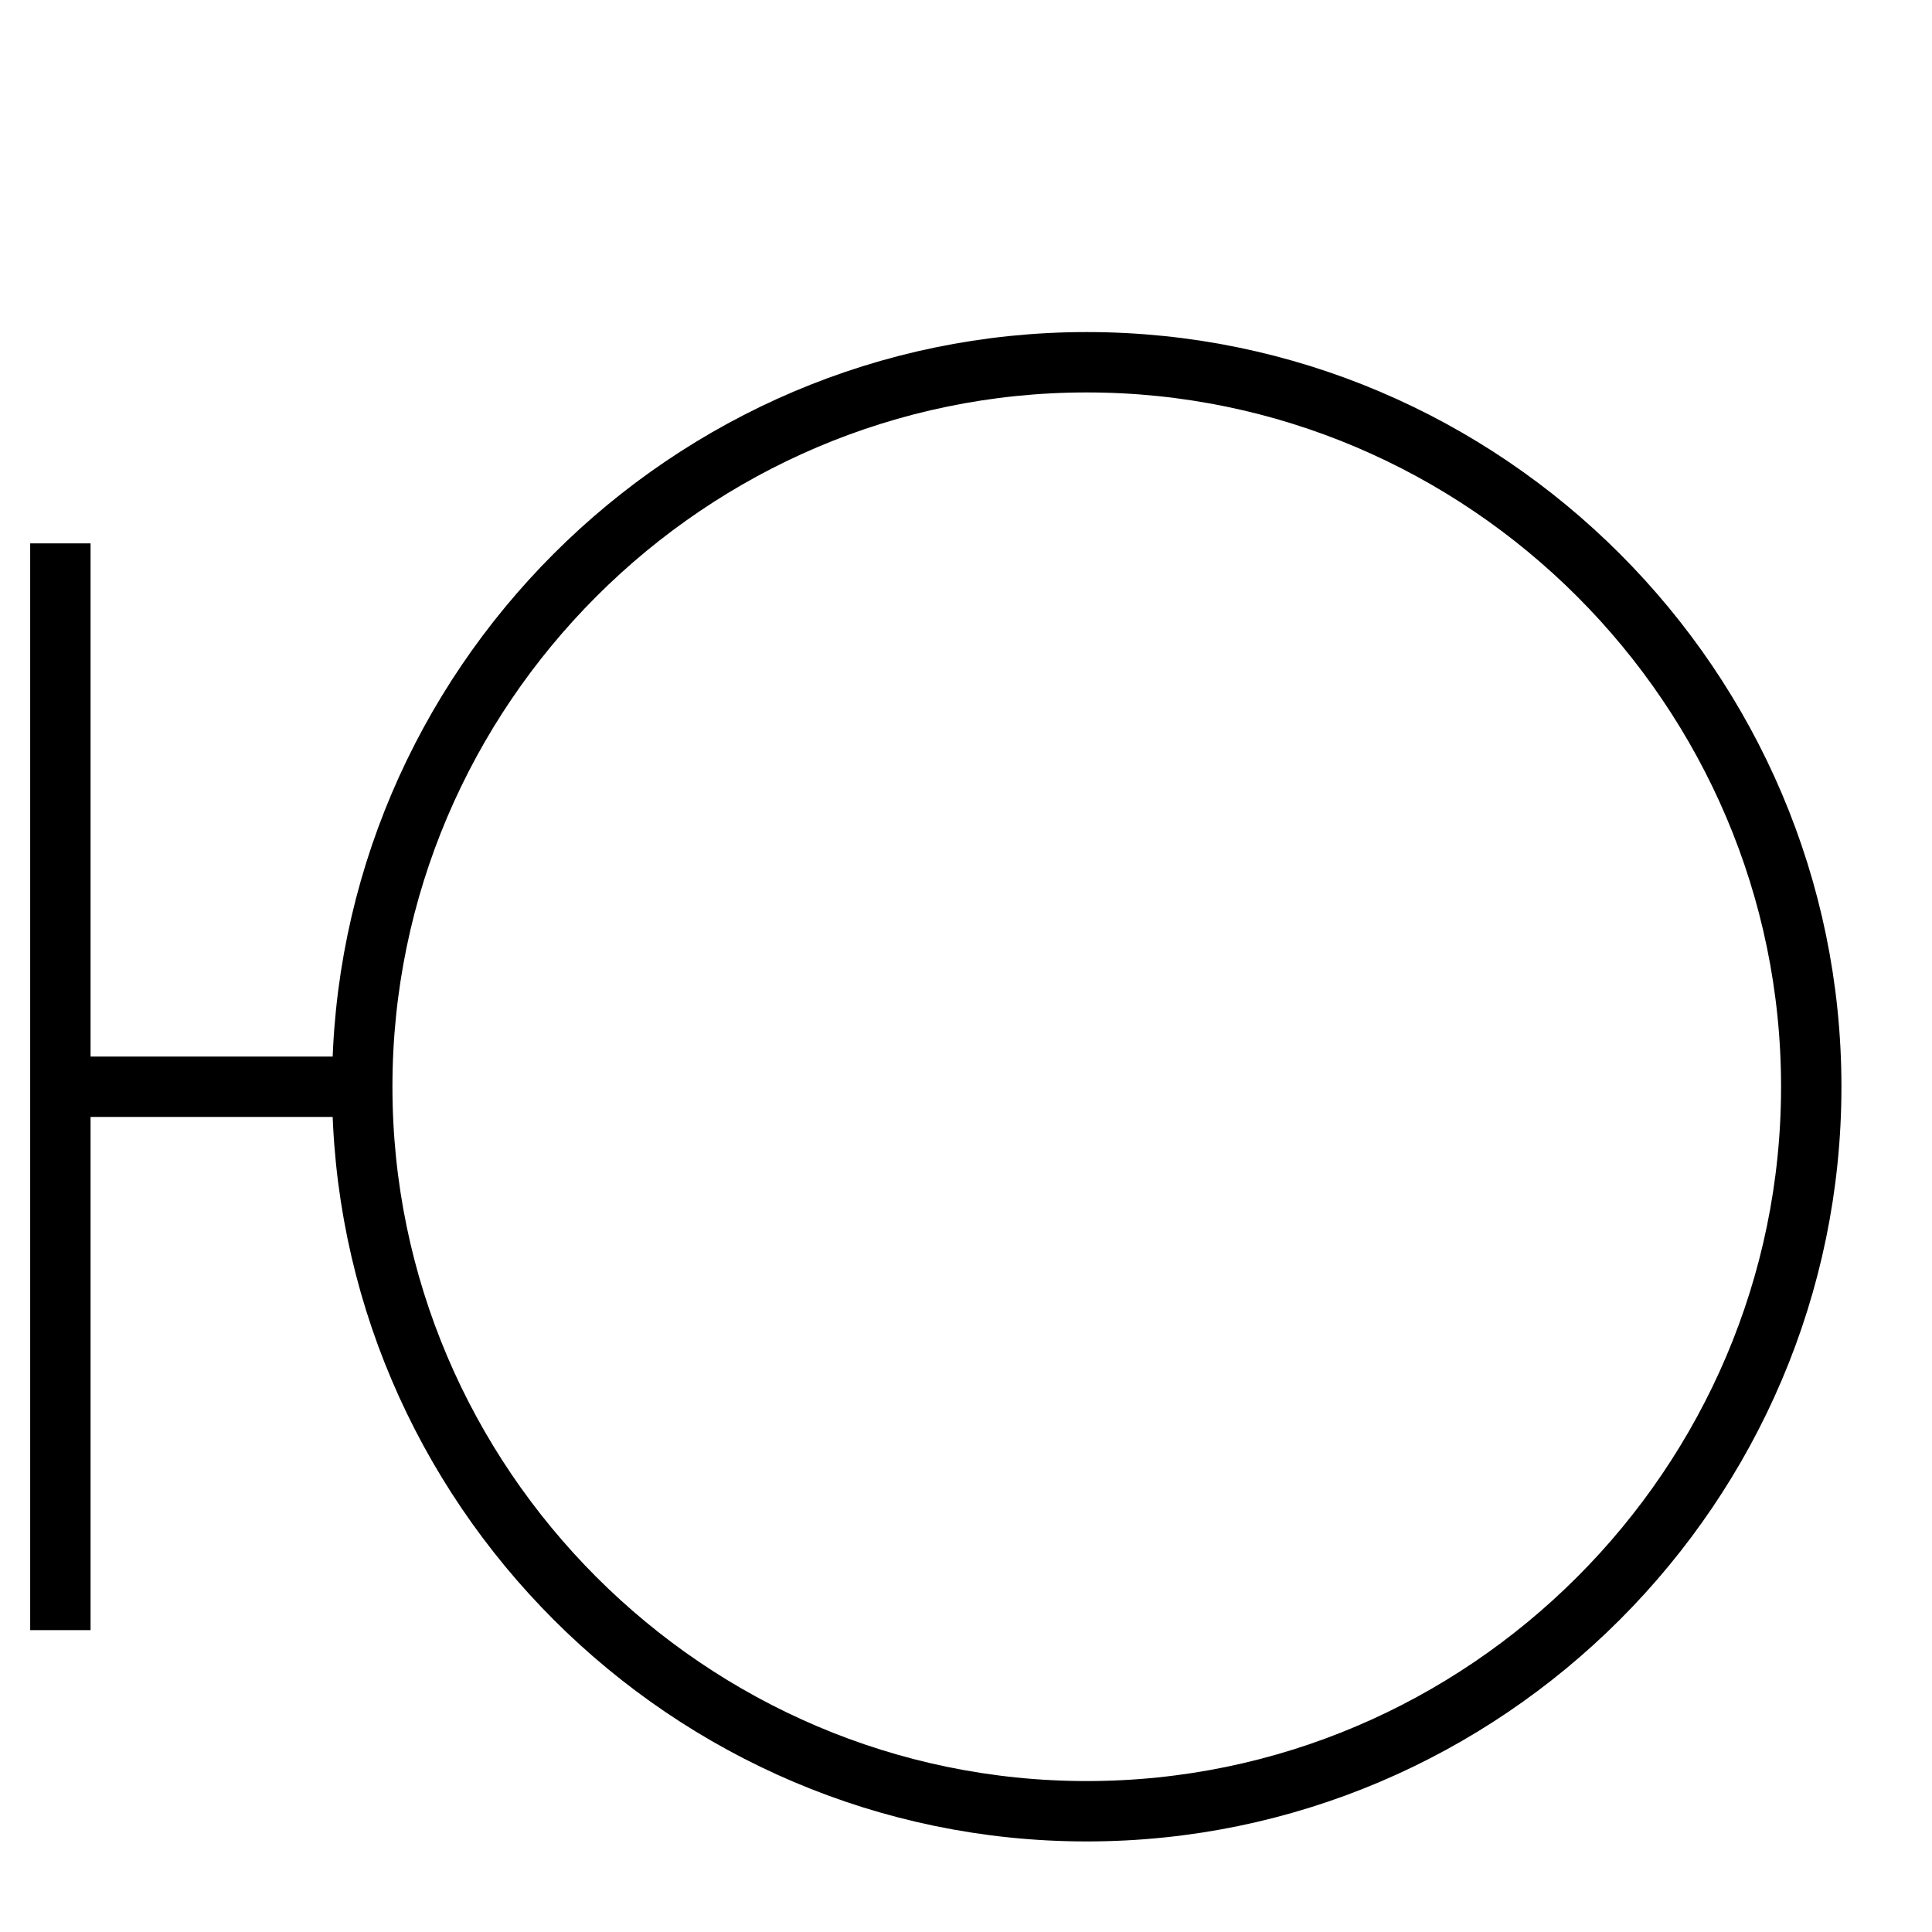
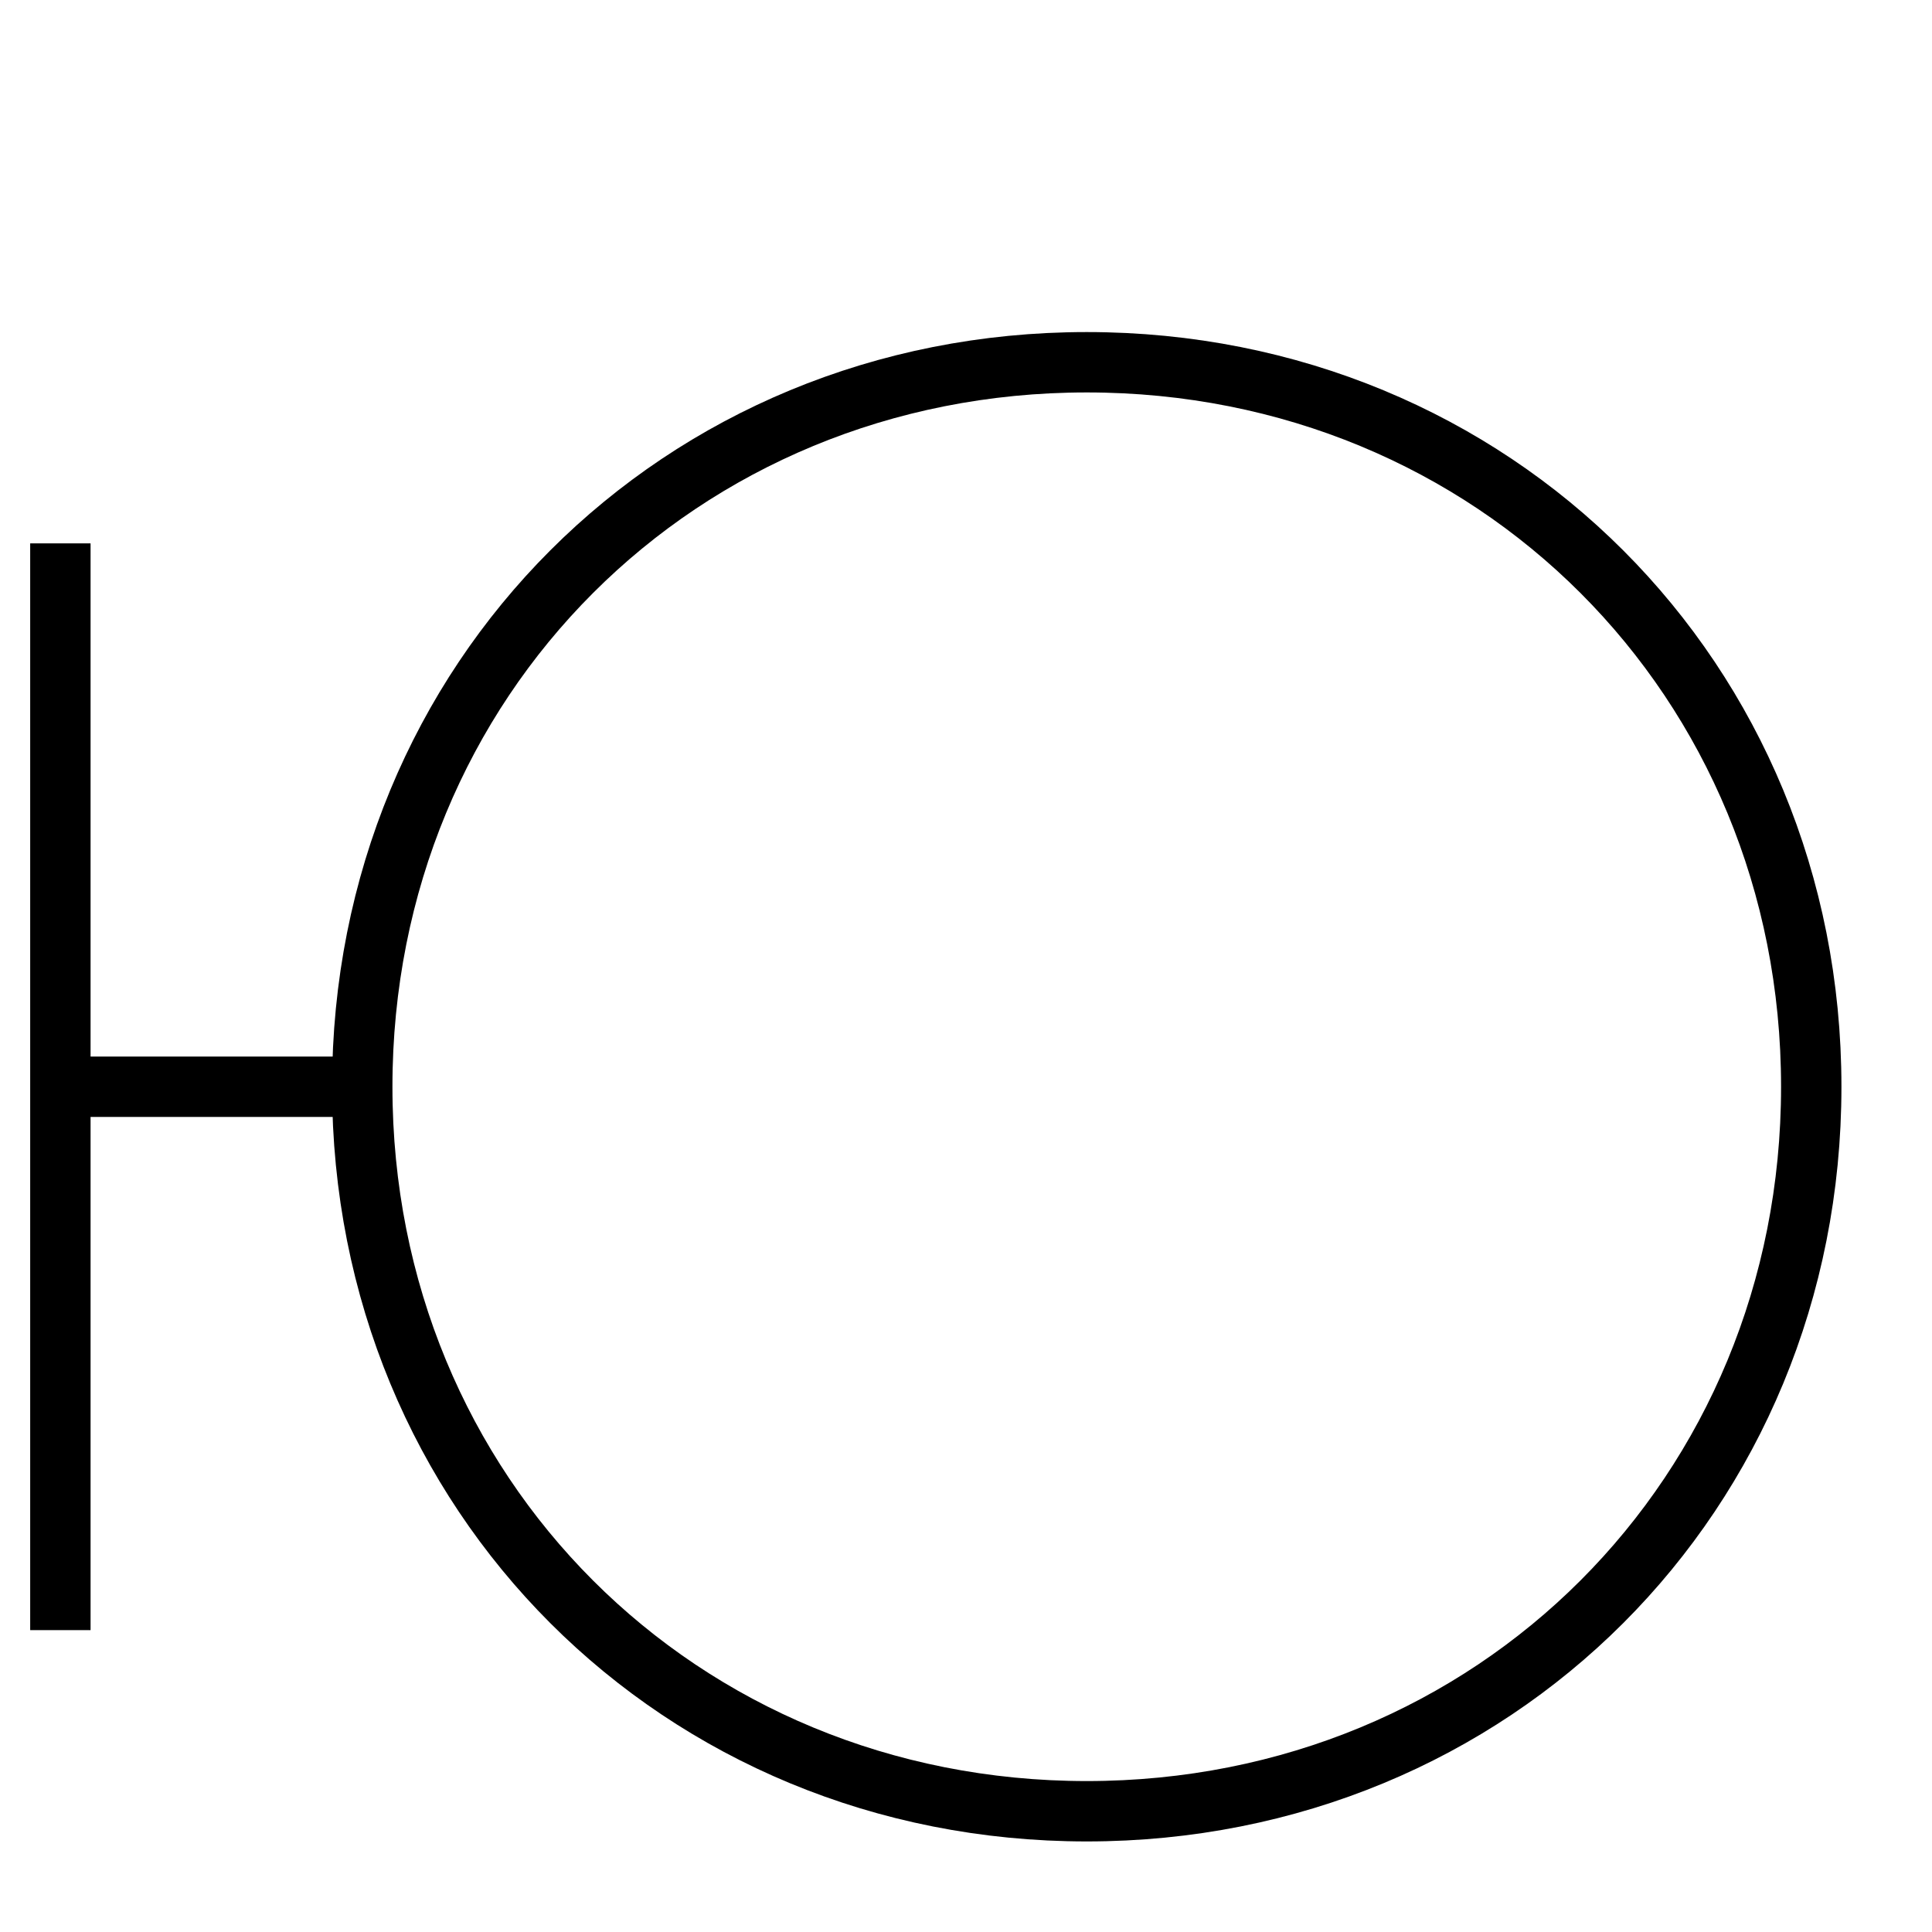
<svg xmlns="http://www.w3.org/2000/svg" width="100%" height="100%" viewBox="0 0 32 32" preserveAspectRatio="xMidYMid meet" version="1.1">
-   <path stroke="black" fill="none" d="M 6,18 C 6,11.4 11.4,6 18,6 S 30,11.4 30,18 S 24.6,30 18,30 S 6,24.6 6,18 " />
+   <path stroke="black" fill="none" d="M 6,18 C 6,11.25 11.25,6 18,6 S 30,11.25 30,18 S 24.75,30 18,30 S 6,24.75 6,18 " />
  <path stroke="black" fill="none" d="M 1,9 L 1,27 M 1,18 L 6,18 " />
</svg>
